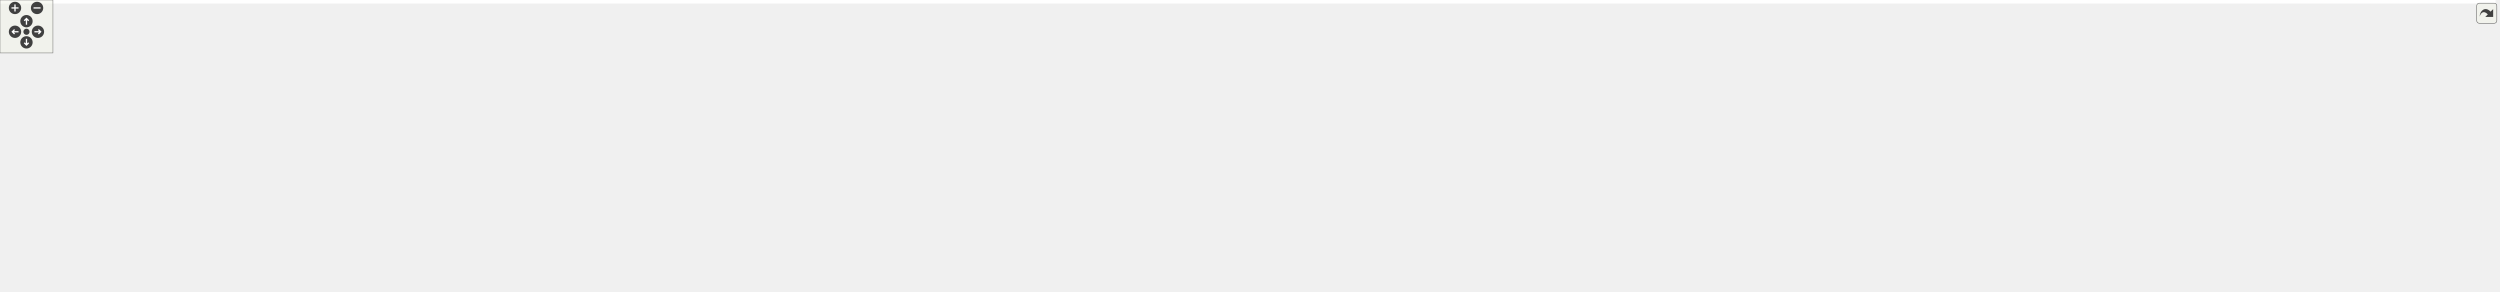
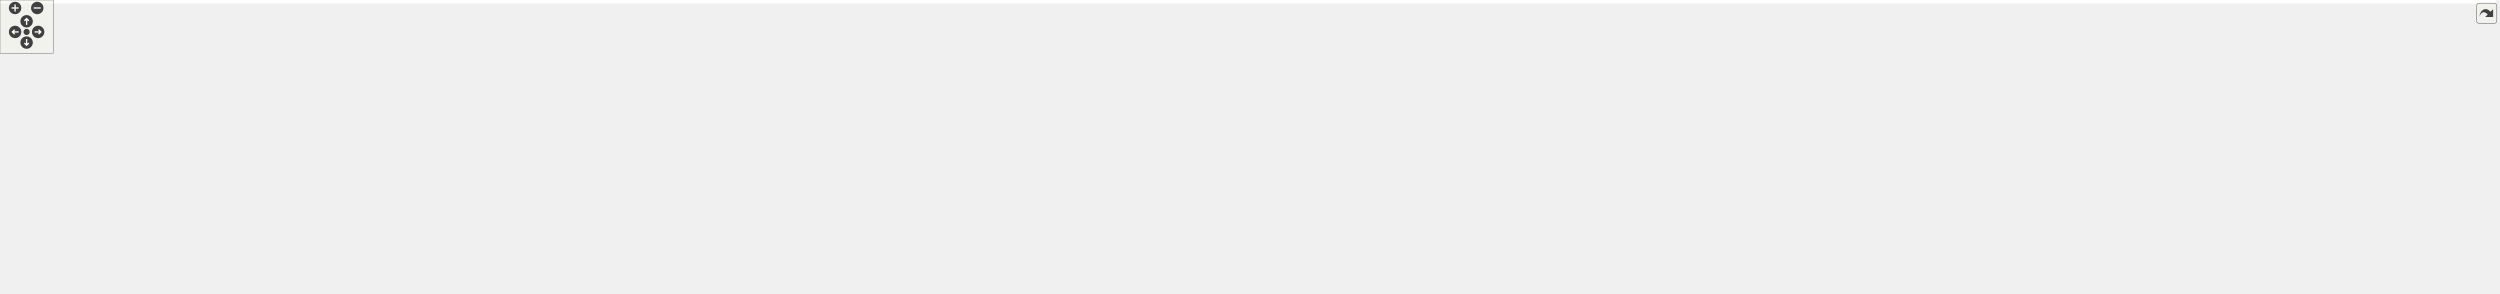
<svg xmlns="http://www.w3.org/2000/svg" xmlns:xlink="http://www.w3.org/1999/xlink" id="main" version="1.1" xml:space="preserve">
  <style type="text/css">
.edge:hover path { stroke: red; }
.edge:hover polygon { stroke: red; fill: red; }
</style>
  <defs>
    <circle id="rim" cx="0" cy="0" r="7" />
    <circle id="rim2" cx="0" cy="0" r="3.5" />
    <g id="zoomPlus">
      <use xlink:href="#rim" fill="#404040">
        <set attributeName="fill" to="#808080" begin="zoomplus.mouseover" end="zoomplus.mouseout" />
      </use>
      <path d="M-4,0h8M0,-4v8" fill="none" stroke="white" stroke-width="1.5" pointer-events="none" />
    </g>
    <g id="zoomMin">
      <use xlink:href="#rim" fill="#404040">
        <set attributeName="fill" to="#808080" begin="zoomminus.mouseover" end="zoomminus.mouseout" />
      </use>
      <path d="M-4,0h8" fill="none" stroke="white" stroke-width="1.5" pointer-events="none" />
    </g>
    <g id="dirArrow">
      <path fill="none" stroke="white" stroke-width="1.5" d="M0,-3.0v7 M-2.5,-0.5L0,-3.0L2.5,-0.5" />
    </g>
    <g id="resetDef">
      <use xlink:href="#rim2" fill="#404040">
        <set attributeName="fill" to="#808080" begin="reset.mouseover" end="reset.mouseout" />
      </use>
    </g>
  </defs>
  <svg id="graph" class="graph">
    <g id="viewport">
-       <polygon fill="white" stroke="transparent" points="-4,4 -4,-270 2828.5,-270 2828.5,4 -4,4" />
+       <polygon fill="white" stroke="transparent" points="-4,4 -4,-270 2813.5,-270 2813.5,4 -4,4" />
      <g id="node1" class="node">
        <g id="a_node1">
          <a xlink:title="Tests for 3D triangulated and foliated tetrahedrons.">
            <polygon fill="#bfbfbf" stroke="black" points="1155,-246.5 1155,-265.5 1301,-265.5 1301,-246.5 1155,-246.5" />
            <text text-anchor="middle" x="1228" y="-253.5" font-family="Helvetica,sans-Serif" font-size="10.00">tests/Tetrahedron_test.cpp</text>
          </a>
        </g>
      </g>
      <g id="node2" class="node">
        <g id="a_node2">
          <a xlink:href="_foliated__triangulation_8hpp.html" target="_top" xlink:title="Create foliated spherical triangulations.">
            <polygon fill="white" stroke="black" points="1086,-190.5 1086,-209.5 1230,-209.5 1230,-190.5 1086,-190.5" />
            <text text-anchor="middle" x="1158" y="-197.5" font-family="Helvetica,sans-Serif" font-size="10.00">Foliated_triangulation.hpp</text>
          </a>
        </g>
      </g>
      <g id="edge1" class="edge">
        <path fill="none" stroke="midnightblue" d="M1216.75,-246.32C1206.2,-238.18 1190.2,-225.84 1177.56,-216.09" />
        <polygon fill="midnightblue" stroke="midnightblue" points="1179.51,-213.17 1169.45,-209.83 1175.23,-218.71 1179.51,-213.17" />
      </g>
      <g id="node34" class="node">
        <g id="a_node34">
          <a xlink:title=" ">
            <polygon fill="white" stroke="#bfbfbf" points="1248.5,-190.5 1248.5,-209.5 1347.5,-209.5 1347.5,-190.5 1248.5,-190.5" />
            <text text-anchor="middle" x="1298" y="-197.5" font-family="Helvetica,sans-Serif" font-size="10.00">catch2/catch.hpp</text>
          </a>
        </g>
      </g>
      <g id="edge34" class="edge">
        <path fill="none" stroke="midnightblue" d="M1239.25,-246.32C1249.8,-238.18 1265.8,-225.84 1278.44,-216.09" />
        <polygon fill="midnightblue" stroke="midnightblue" points="1280.77,-218.71 1286.55,-209.83 1276.49,-213.17 1280.77,-218.71" />
      </g>
      <g id="node3" class="node">
        <g id="a_node3">
          <a xlink:href="_triangulation__traits_8hpp.html" target="_top" xlink:title="Traits class for particular uses of CGAL.">
            <polygon fill="white" stroke="black" points="512.5,-134.5 512.5,-153.5 643.5,-153.5 643.5,-134.5 512.5,-134.5" />
            <text text-anchor="middle" x="578" y="-141.5" font-family="Helvetica,sans-Serif" font-size="10.00">Triangulation_traits.hpp</text>
          </a>
        </g>
      </g>
      <g id="edge2" class="edge">
        <path fill="none" stroke="midnightblue" d="M1085.72,-192.27C975.43,-182 766.16,-162.52 653.81,-152.06" />
        <polygon fill="midnightblue" stroke="midnightblue" points="653.86,-148.55 643.58,-151.11 653.21,-155.52 653.86,-148.55" />
      </g>
      <g id="node12" class="node">
        <g id="a_node12">
          <a xlink:href="_utilities_8hpp.html" target="_top" xlink:title="Utility functions.">
            <polygon fill="white" stroke="black" points="1701,-134.5 1701,-153.5 1777,-153.5 1777,-134.5 1701,-134.5" />
            <text text-anchor="middle" x="1739" y="-141.5" font-family="Helvetica,sans-Serif" font-size="10.00">Utilities.hpp</text>
          </a>
        </g>
      </g>
      <g id="edge11" class="edge">
        <path fill="none" stroke="midnightblue" d="M1230.42,-190.88C1233.31,-190.58 1236.18,-190.28 1239,-190 1404.58,-173.35 1601.32,-156.5 1690.62,-149.02" />
        <polygon fill="midnightblue" stroke="midnightblue" points="1691.04,-152.49 1700.71,-148.17 1690.45,-145.52 1691.04,-152.49" />
      </g>
      <g id="node4" class="node">
        <g id="a_node4">
          <a xlink:href="_settings_8hpp.html" target="_top" xlink:title="Global integer and precision settings.">
            <polygon fill="white" stroke="black" points="839.5,-67.5 839.5,-86.5 916.5,-86.5 916.5,-67.5 839.5,-67.5" />
            <text text-anchor="middle" x="878" y="-74.5" font-family="Helvetica,sans-Serif" font-size="10.00">Settings.hpp</text>
          </a>
        </g>
      </g>
      <g id="edge3" class="edge">
        <path fill="none" stroke="midnightblue" d="M643.64,-135.27C695.04,-128.27 767.96,-116.23 830,-98 836.87,-95.98 844.08,-93.3 850.78,-90.55" />
        <polygon fill="midnightblue" stroke="midnightblue" points="852.29,-93.71 860.1,-86.55 849.53,-87.27 852.29,-93.71" />
      </g>
      <g id="node7" class="node">
        <g id="a_node7">
          <a xlink:title=" ">
            <polygon fill="white" stroke="#bfbfbf" points="0,-67.5 0,-86.5 180,-86.5 180,-67.5 0,-67.5" />
            <text text-anchor="middle" x="90" y="-74.5" font-family="Helvetica,sans-Serif" font-size="10.00">CGAL/Delaunay_triangulation_3.h</text>
          </a>
        </g>
      </g>
      <g id="edge6" class="edge">
        <path fill="none" stroke="midnightblue" d="M512.38,-137.11C434.87,-129.76 302.14,-115.94 189,-98 172.52,-95.39 154.61,-91.95 138.62,-88.67" />
        <polygon fill="midnightblue" stroke="midnightblue" points="138.92,-85.16 128.42,-86.54 137.49,-92.01 138.92,-85.16" />
      </g>
      <g id="node8" class="node">
        <g id="a_node8">
          <a xlink:title=" ">
            <polygon fill="white" stroke="#bfbfbf" points="198.5,-56.5 198.5,-97.5 327.5,-97.5 327.5,-56.5 198.5,-56.5" />
            <text text-anchor="start" x="206.5" y="-85.5" font-family="Helvetica,sans-Serif" font-size="10.00">CGAL/Exact_predicates</text>
            <text text-anchor="start" x="206.5" y="-74.5" font-family="Helvetica,sans-Serif" font-size="10.00">_inexact_constructions</text>
            <text text-anchor="middle" x="263" y="-63.5" font-family="Helvetica,sans-Serif" font-size="10.00">_kernel.h</text>
          </a>
        </g>
      </g>
      <g id="edge7" class="edge">
        <path fill="none" stroke="midnightblue" d="M525.57,-134.45C478.79,-126.53 408.22,-113.92 337.83,-98.11" />
        <polygon fill="midnightblue" stroke="midnightblue" points="338.43,-94.65 327.9,-95.85 336.88,-101.48 338.43,-94.65" />
      </g>
      <g id="node9" class="node">
        <g id="a_node9">
          <a xlink:title=" ">
            <polygon fill="white" stroke="#bfbfbf" points="346,-62 346,-92 484,-92 484,-62 346,-62" />
            <text text-anchor="start" x="354" y="-80" font-family="Helvetica,sans-Serif" font-size="10.00">CGAL/Triangulation</text>
            <text text-anchor="middle" x="415" y="-69" font-family="Helvetica,sans-Serif" font-size="10.00">_cell_base_with_info_3.h</text>
          </a>
        </g>
      </g>
      <g id="edge8" class="edge">
        <path fill="none" stroke="midnightblue" d="M556.35,-134.37C531.79,-124.57 491.06,-108.33 459.61,-95.79" />
        <polygon fill="midnightblue" stroke="midnightblue" points="460.76,-92.48 450.18,-92.03 458.17,-98.98 460.76,-92.48" />
      </g>
      <g id="node10" class="node">
        <g id="a_node10">
          <a xlink:title=" ">
            <polygon fill="white" stroke="#bfbfbf" points="502,-62 502,-92 654,-92 654,-62 502,-62" />
            <text text-anchor="start" x="510" y="-80" font-family="Helvetica,sans-Serif" font-size="10.00">CGAL/Triangulation</text>
            <text text-anchor="middle" x="578" y="-69" font-family="Helvetica,sans-Serif" font-size="10.00">_vertex_base_with_info_3.h</text>
          </a>
        </g>
      </g>
      <g id="edge9" class="edge">
        <path fill="none" stroke="midnightblue" d="M578,-134.23C578,-126.04 578,-113.42 578,-102.21" />
        <polygon fill="midnightblue" stroke="midnightblue" points="581.5,-102.09 578,-92.09 574.5,-102.09 581.5,-102.09" />
      </g>
      <g id="node11" class="node">
        <g id="a_node11">
          <a xlink:title=" ">
            <polygon fill="white" stroke="#bfbfbf" points="672.5,-67.5 672.5,-86.5 821.5,-86.5 821.5,-67.5 672.5,-67.5" />
            <text text-anchor="middle" x="747" y="-74.5" font-family="Helvetica,sans-Serif" font-size="10.00">CGAL/point_generators_3.h</text>
          </a>
        </g>
      </g>
      <g id="edge10" class="edge">
        <path fill="none" stroke="midnightblue" d="M600.44,-134.37C629.82,-123.07 681.49,-103.2 714.97,-90.32" />
        <polygon fill="midnightblue" stroke="midnightblue" points="716.66,-93.42 724.73,-86.56 714.14,-86.89 716.66,-93.42" />
      </g>
      <g id="node5" class="node">
        <g id="a_node5">
          <a xlink:title=" ">
            <polygon fill="white" stroke="#bfbfbf" points="792,-0.5 792,-19.5 878,-19.5 878,-0.5 792,-0.5" />
            <text text-anchor="middle" x="835" y="-7.5" font-family="Helvetica,sans-Serif" font-size="10.00">CGAL/Gmpzf.h</text>
          </a>
        </g>
      </g>
      <g id="edge4" class="edge">
        <path fill="none" stroke="midnightblue" d="M872.2,-67.23C865.62,-57.29 854.74,-40.84 846.44,-28.29" />
        <polygon fill="midnightblue" stroke="midnightblue" points="849.14,-26.04 840.71,-19.63 843.31,-29.9 849.14,-26.04" />
      </g>
      <g id="node6" class="node">
        <g id="a_node6">
          <a xlink:title=" ">
            <polygon fill="white" stroke="#bfbfbf" points="896,-0.5 896,-19.5 946,-19.5 946,-0.5 896,-0.5" />
            <text text-anchor="middle" x="921" y="-7.5" font-family="Helvetica,sans-Serif" font-size="10.00">cstdint</text>
          </a>
        </g>
      </g>
      <g id="edge5" class="edge">
        <path fill="none" stroke="midnightblue" d="M883.8,-67.23C890.38,-57.29 901.26,-40.84 909.56,-28.29" />
        <polygon fill="midnightblue" stroke="midnightblue" points="912.69,-29.9 915.29,-19.63 906.86,-26.04 912.69,-29.9" />
      </g>
      <g id="edge33" class="edge">
        <path fill="none" stroke="midnightblue" d="M1700.93,-142.64C1561,-141.04 1075.43,-133.03 925,-98 917.92,-96.35 910.56,-93.71 903.82,-90.88" />
        <polygon fill="midnightblue" stroke="midnightblue" points="905.05,-87.59 894.49,-86.69 902.18,-93.98 905.05,-87.59" />
      </g>
      <g id="node13" class="node">
        <g id="a_node13">
          <a xlink:title=" ">
            <polygon fill="white" stroke="#bfbfbf" points="934.5,-67.5 934.5,-86.5 1017.5,-86.5 1017.5,-67.5 934.5,-67.5" />
            <text text-anchor="middle" x="976" y="-74.5" font-family="Helvetica,sans-Serif" font-size="10.00">CGAL/Timer.h</text>
          </a>
        </g>
      </g>
      <g id="edge12" class="edge">
        <path fill="none" stroke="midnightblue" d="M1700.96,-142.15C1572.76,-139.04 1157.29,-126.92 1027,-98 1019.12,-96.25 1010.87,-93.47 1003.35,-90.52" />
        <polygon fill="midnightblue" stroke="midnightblue" points="1004.56,-87.24 993.98,-86.64 1001.88,-93.7 1004.56,-87.24" />
      </g>
      <g id="node14" class="node">
        <g id="a_node14">
          <a xlink:title=" ">
            <polygon fill="white" stroke="#bfbfbf" points="1036,-67.5 1036,-86.5 1124,-86.5 1124,-67.5 1036,-67.5" />
            <text text-anchor="middle" x="1080" y="-74.5" font-family="Helvetica,sans-Serif" font-size="10.00">sys/utsname.h</text>
          </a>
        </g>
      </g>
      <g id="edge13" class="edge">
        <path fill="none" stroke="midnightblue" d="M1700.72,-141.59C1585.31,-137.12 1242.06,-122.1 1133,-98 1124.76,-96.18 1116.09,-93.33 1108.21,-90.35" />
        <polygon fill="midnightblue" stroke="midnightblue" points="1109.32,-87.03 1098.73,-86.57 1106.72,-93.53 1109.32,-87.03" />
      </g>
      <g id="node15" class="node">
        <g id="a_node15">
          <a xlink:title=" ">
            <polygon fill="white" stroke="#bfbfbf" points="1142.5,-67.5 1142.5,-86.5 1259.5,-86.5 1259.5,-67.5 1142.5,-67.5" />
            <text text-anchor="middle" x="1201" y="-74.5" font-family="Helvetica,sans-Serif" font-size="10.00">boost/date_time.hpp</text>
          </a>
        </g>
      </g>
      <g id="edge14" class="edge">
        <path fill="none" stroke="midnightblue" d="M1700.88,-141.81C1620.41,-138.76 1427.55,-128.62 1269,-98 1258.01,-95.88 1246.25,-92.74 1235.65,-89.58" />
        <polygon fill="midnightblue" stroke="midnightblue" points="1236.5,-86.17 1225.91,-86.57 1234.43,-92.86 1236.5,-86.17" />
      </g>
      <g id="node16" class="node">
        <g id="a_node16">
          <a xlink:title=" ">
            <polygon fill="white" stroke="#bfbfbf" points="1278,-67.5 1278,-86.5 1342,-86.5 1342,-67.5 1278,-67.5" />
            <text text-anchor="middle" x="1310" y="-74.5" font-family="Helvetica,sans-Serif" font-size="10.00">algorithm</text>
          </a>
        </g>
      </g>
      <g id="edge15" class="edge">
        <path fill="none" stroke="midnightblue" d="M1700.98,-142.81C1630.51,-141.54 1475.47,-134.42 1351,-98 1345.3,-96.33 1339.42,-93.92 1333.96,-91.35" />
        <polygon fill="midnightblue" stroke="midnightblue" points="1335.2,-88.06 1324.7,-86.68 1332.04,-94.31 1335.2,-88.06" />
      </g>
      <g id="node17" class="node">
        <g id="a_node17">
          <a xlink:title=" ">
            <polygon fill="white" stroke="#bfbfbf" points="1360,-67.5 1360,-86.5 1412,-86.5 1412,-67.5 1360,-67.5" />
            <text text-anchor="middle" x="1386" y="-74.5" font-family="Helvetica,sans-Serif" font-size="10.00">cassert</text>
          </a>
        </g>
      </g>
      <g id="edge16" class="edge">
        <path fill="none" stroke="midnightblue" d="M1700.72,-142.21C1639.88,-139.94 1518.06,-131.23 1421,-98 1416.41,-96.43 1411.73,-94.24 1407.36,-91.88" />
        <polygon fill="midnightblue" stroke="midnightblue" points="1408.81,-88.67 1398.41,-86.63 1405.27,-94.71 1408.81,-88.67" />
      </g>
      <g id="node18" class="node">
        <g id="a_node18">
          <a xlink:title=" ">
            <polygon fill="white" stroke="#bfbfbf" points="1430.5,-67.5 1430.5,-86.5 1479.5,-86.5 1479.5,-67.5 1430.5,-67.5" />
            <text text-anchor="middle" x="1455" y="-74.5" font-family="Helvetica,sans-Serif" font-size="10.00">cstdlib</text>
          </a>
        </g>
      </g>
      <g id="edge17" class="edge">
        <path fill="none" stroke="midnightblue" d="M1700.85,-140.52C1650.64,-136.29 1560.27,-125.3 1488,-98 1483.77,-96.4 1479.48,-94.26 1475.45,-91.96" />
        <polygon fill="midnightblue" stroke="midnightblue" points="1477.02,-88.82 1466.68,-86.53 1473.34,-94.77 1477.02,-88.82" />
      </g>
      <g id="node19" class="node">
        <g id="a_node19">
          <a xlink:title=" ">
            <polygon fill="white" stroke="#bfbfbf" points="1497.5,-67.5 1497.5,-86.5 1552.5,-86.5 1552.5,-67.5 1497.5,-67.5" />
            <text text-anchor="middle" x="1525" y="-74.5" font-family="Helvetica,sans-Serif" font-size="10.00">fstream</text>
          </a>
        </g>
      </g>
      <g id="edge18" class="edge">
        <path fill="none" stroke="midnightblue" d="M1700.87,-136.14C1664.44,-128.93 1608.37,-116.11 1562,-98 1557.32,-96.17 1552.47,-93.88 1547.9,-91.5" />
        <polygon fill="midnightblue" stroke="midnightblue" points="1549.47,-88.37 1539.01,-86.64 1546.1,-94.51 1549.47,-88.37" />
      </g>
      <g id="node20" class="node">
        <g id="a_node20">
          <a xlink:title=" ">
            <polygon fill="white" stroke="#bfbfbf" points="1571,-67.5 1571,-86.5 1619,-86.5 1619,-67.5 1571,-67.5" />
            <text text-anchor="middle" x="1595" y="-74.5" font-family="Helvetica,sans-Serif" font-size="10.00">gsl/gsl</text>
          </a>
        </g>
      </g>
      <g id="edge19" class="edge">
        <path fill="none" stroke="midnightblue" d="M1714.69,-134.42C1691.87,-126.07 1656.99,-112.55 1628,-98 1624.33,-96.16 1620.53,-94.06 1616.87,-91.92" />
        <polygon fill="midnightblue" stroke="midnightblue" points="1618.58,-88.86 1608.21,-86.67 1614.95,-94.85 1618.58,-88.86" />
      </g>
      <g id="node21" class="node">
        <g id="a_node21">
          <a xlink:title=" ">
            <polygon fill="white" stroke="#bfbfbf" points="1637,-67.5 1637,-86.5 1697,-86.5 1697,-67.5 1637,-67.5" />
            <text text-anchor="middle" x="1667" y="-74.5" font-family="Helvetica,sans-Serif" font-size="10.00">iostream</text>
          </a>
        </g>
      </g>
      <g id="edge20" class="edge">
        <path fill="none" stroke="midnightblue" d="M1729.29,-134.23C1717.74,-123.81 1698.25,-106.21 1684.14,-93.47" />
        <polygon fill="midnightblue" stroke="midnightblue" points="1686.32,-90.73 1676.56,-86.63 1681.63,-95.93 1686.32,-90.73" />
      </g>
      <g id="node22" class="node">
        <g id="a_node22">
          <a xlink:title=" ">
            <polygon fill="white" stroke="#bfbfbf" points="1715,-67.5 1715,-86.5 1763,-86.5 1763,-67.5 1715,-67.5" />
            <text text-anchor="middle" x="1739" y="-74.5" font-family="Helvetica,sans-Serif" font-size="10.00">mutex</text>
          </a>
        </g>
      </g>
      <g id="edge21" class="edge">
        <path fill="none" stroke="midnightblue" d="M1739,-134.23C1739,-124.68 1739,-109.12 1739,-96.78" />
        <polygon fill="midnightblue" stroke="midnightblue" points="1742.5,-96.63 1739,-86.63 1735.5,-96.63 1742.5,-96.63" />
      </g>
      <g id="node23" class="node">
        <g id="a_node23">
          <a xlink:title=" ">
            <polygon fill="white" stroke="#bfbfbf" points="1781,-67.5 1781,-86.5 1835,-86.5 1835,-67.5 1781,-67.5" />
            <text text-anchor="middle" x="1808" y="-74.5" font-family="Helvetica,sans-Serif" font-size="10.00">random</text>
          </a>
        </g>
      </g>
      <g id="edge22" class="edge">
        <path fill="none" stroke="midnightblue" d="M1748.31,-134.23C1759.27,-123.9 1777.71,-106.54 1791.19,-93.83" />
        <polygon fill="midnightblue" stroke="midnightblue" points="1793.96,-96.03 1798.84,-86.63 1789.16,-90.94 1793.96,-96.03" />
      </g>
      <g id="node24" class="node">
        <g id="a_node24">
          <a xlink:title=" ">
            <polygon fill="white" stroke="#bfbfbf" points="1853.5,-67.5 1853.5,-86.5 1918.5,-86.5 1918.5,-67.5 1853.5,-67.5" />
            <text text-anchor="middle" x="1886" y="-74.5" font-family="Helvetica,sans-Serif" font-size="10.00">stdexcept</text>
          </a>
        </g>
      </g>
      <g id="edge23" class="edge">
        <path fill="none" stroke="midnightblue" d="M1759.63,-134.44C1780.88,-125.56 1814.91,-111.16 1844,-98 1848.93,-95.77 1854.16,-93.34 1859.19,-90.96" />
        <polygon fill="midnightblue" stroke="midnightblue" points="1860.98,-93.99 1868.5,-86.52 1857.97,-87.67 1860.98,-93.99" />
      </g>
      <g id="node25" class="node">
        <g id="a_node25">
          <a xlink:title=" ">
            <polygon fill="white" stroke="#bfbfbf" points="1937,-67.5 1937,-86.5 1981,-86.5 1981,-67.5 1937,-67.5" />
            <text text-anchor="middle" x="1959" y="-74.5" font-family="Helvetica,sans-Serif" font-size="10.00">string</text>
          </a>
        </g>
      </g>
      <g id="edge24" class="edge">
        <path fill="none" stroke="midnightblue" d="M1777.13,-137.81C1816.18,-131.62 1878.05,-119.31 1928,-98 1931.8,-96.38 1935.66,-94.3 1939.3,-92.11" />
        <polygon fill="midnightblue" stroke="midnightblue" points="1941.29,-94.98 1947.75,-86.58 1937.46,-89.12 1941.29,-94.98" />
      </g>
      <g id="node26" class="node">
        <g id="a_node26">
          <a xlink:title=" ">
            <polygon fill="white" stroke="#bfbfbf" points="1999.5,-67.5 1999.5,-86.5 2064.5,-86.5 2064.5,-67.5 1999.5,-67.5" />
            <text text-anchor="middle" x="2032" y="-74.5" font-family="Helvetica,sans-Serif" font-size="10.00">typeindex</text>
          </a>
        </g>
      </g>
      <g id="edge25" class="edge">
        <path fill="none" stroke="midnightblue" d="M1777.19,-139.36C1827.06,-133.89 1916.66,-121.57 1990,-98 1995.67,-96.18 2001.56,-93.75 2007.07,-91.21" />
        <polygon fill="midnightblue" stroke="midnightblue" points="2009,-94.16 2016.45,-86.63 2005.93,-87.87 2009,-94.16" />
      </g>
      <g id="node27" class="node">
        <g id="a_node27">
          <a xlink:title=" ">
-             <polygon fill="white" stroke="#bfbfbf" points="2082.5,-67.5 2082.5,-86.5 2141.5,-86.5 2141.5,-67.5 2082.5,-67.5" />
-             <text text-anchor="middle" x="2112" y="-74.5" font-family="Helvetica,sans-Serif" font-size="10.00">date/tz.h</text>
+             <polygon fill="white" stroke="#bfbfbf" points="2083,-67.5 2083,-86.5 2127,-86.5 2127,-67.5 2083,-67.5" />
+             <text text-anchor="middle" x="2105" y="-74.5" font-family="Helvetica,sans-Serif" font-size="10.00">ctime</text>
          </a>
        </g>
      </g>
      <g id="edge26" class="edge">
-         <path fill="none" stroke="midnightblue" d="M1777.12,-142.19C1840.29,-139.91 1970.02,-131.19 2074,-98 2079.19,-96.34 2084.52,-94 2089.48,-91.5" />
-         <polygon fill="midnightblue" stroke="midnightblue" points="2091.32,-94.48 2098.44,-86.63 2087.98,-88.33 2091.32,-94.48" />
+         <path fill="none" stroke="midnightblue" d="M1777.22,-143.22C1840.8,-142.42 1971.45,-135.81 2074,-98 2077.94,-96.55 2081.9,-94.52 2085.61,-92.32" />
+         <polygon fill="midnightblue" stroke="midnightblue" points="2087.73,-95.11 2094.15,-86.69 2083.88,-89.27 2087.73,-95.11" />
      </g>
      <g id="node28" class="node">
        <g id="a_node28">
          <a xlink:title=" ">
-             <polygon fill="white" stroke="#bfbfbf" points="2160,-67.5 2160,-86.5 2258,-86.5 2258,-67.5 2160,-67.5" />
-             <text text-anchor="middle" x="2209" y="-74.5" font-family="Helvetica,sans-Serif" font-size="10.00">pcg_random.hpp</text>
+             <polygon fill="white" stroke="#bfbfbf" points="2145,-67.5 2145,-86.5 2243,-86.5 2243,-67.5 2145,-67.5" />
+             <text text-anchor="middle" x="2194" y="-74.5" font-family="Helvetica,sans-Serif" font-size="10.00">pcg_random.hpp</text>
          </a>
        </g>
      </g>
      <g id="edge27" class="edge">
-         <path fill="none" stroke="midnightblue" d="M1777.24,-141.67C1850.56,-138.49 2015.67,-128.32 2151,-98 2160.06,-95.97 2169.68,-93 2178.42,-89.97" />
-         <polygon fill="midnightblue" stroke="midnightblue" points="2179.63,-93.26 2187.84,-86.57 2177.25,-86.67 2179.63,-93.26" />
+         <path fill="none" stroke="midnightblue" d="M1777.23,-141.45C1848.56,-137.95 2006.44,-127.31 2136,-98 2145.06,-95.95 2154.67,-92.98 2163.42,-89.95" />
+         <polygon fill="midnightblue" stroke="midnightblue" points="2164.62,-93.23 2172.84,-86.55 2162.25,-86.65 2164.62,-93.23" />
      </g>
      <g id="node29" class="node">
        <g id="a_node29">
          <a xlink:title=" ">
-             <polygon fill="white" stroke="#bfbfbf" points="2276.5,-67.5 2276.5,-86.5 2355.5,-86.5 2355.5,-67.5 2276.5,-67.5" />
-             <text text-anchor="middle" x="2316" y="-74.5" font-family="Helvetica,sans-Serif" font-size="10.00">fmt/format.h</text>
+             <polygon fill="white" stroke="#bfbfbf" points="2261.5,-67.5 2261.5,-86.5 2340.5,-86.5 2340.5,-67.5 2261.5,-67.5" />
+             <text text-anchor="middle" x="2301" y="-74.5" font-family="Helvetica,sans-Serif" font-size="10.00">fmt/format.h</text>
          </a>
        </g>
      </g>
      <g id="edge28" class="edge">
-         <path fill="none" stroke="midnightblue" d="M1777.07,-143.66C1864.81,-144.33 2087.44,-141.23 2267,-98 2274.49,-96.2 2282.34,-93.43 2289.49,-90.52" />
-         <polygon fill="midnightblue" stroke="midnightblue" points="2290.93,-93.71 2298.74,-86.55 2288.17,-87.28 2290.93,-93.71" />
+         <path fill="none" stroke="midnightblue" d="M1777.28,-143.52C1863.4,-143.86 2078.43,-140.02 2252,-98 2259.49,-96.19 2267.33,-93.41 2274.49,-90.51" />
+         <polygon fill="midnightblue" stroke="midnightblue" points="2275.93,-93.7 2283.73,-86.53 2273.16,-87.27 2275.93,-93.7" />
      </g>
      <g id="node30" class="node">
        <g id="a_node30">
          <a xlink:title=" ">
-             <polygon fill="white" stroke="#bfbfbf" points="2374,-67.5 2374,-86.5 2460,-86.5 2460,-67.5 2374,-67.5" />
-             <text text-anchor="middle" x="2417" y="-74.5" font-family="Helvetica,sans-Serif" font-size="10.00">fmt/ostream.h</text>
+             <polygon fill="white" stroke="#bfbfbf" points="2359,-67.5 2359,-86.5 2445,-86.5 2445,-67.5 2359,-67.5" />
+             <text text-anchor="middle" x="2402" y="-74.5" font-family="Helvetica,sans-Serif" font-size="10.00">fmt/ostream.h</text>
          </a>
        </g>
      </g>
      <g id="edge29" class="edge">
-         <path fill="none" stroke="midnightblue" d="M1777.29,-141.73C1895.27,-137.57 2252.01,-123.2 2365,-98 2373.1,-96.19 2381.61,-93.35 2389.34,-90.37" />
-         <polygon fill="midnightblue" stroke="midnightblue" points="2390.7,-93.6 2398.64,-86.59 2388.06,-87.12 2390.7,-93.6" />
+         <path fill="none" stroke="midnightblue" d="M1777.19,-141.65C1893.16,-137.33 2239.98,-122.64 2350,-98 2358.1,-96.19 2366.61,-93.34 2374.34,-90.36" />
+         <polygon fill="midnightblue" stroke="midnightblue" points="2375.69,-93.59 2383.64,-86.58 2373.06,-87.11 2375.69,-93.59" />
      </g>
      <g id="node31" class="node">
        <g id="a_node31">
          <a xlink:title=" ">
-             <polygon fill="white" stroke="#bfbfbf" points="2478,-62 2478,-92 2584,-92 2584,-62 2478,-62" />
-             <text text-anchor="start" x="2486" y="-80" font-family="Helvetica,sans-Serif" font-size="10.00">spdlog/sinks/basic</text>
-             <text text-anchor="middle" x="2531" y="-69" font-family="Helvetica,sans-Serif" font-size="10.00">_file_sink.h</text>
+             <polygon fill="white" stroke="#bfbfbf" points="2463,-62 2463,-92 2569,-92 2569,-62 2463,-62" />
+             <text text-anchor="start" x="2471" y="-80" font-family="Helvetica,sans-Serif" font-size="10.00">spdlog/sinks/basic</text>
+             <text text-anchor="middle" x="2516" y="-69" font-family="Helvetica,sans-Serif" font-size="10.00">_file_sink.h</text>
          </a>
        </g>
      </g>
      <g id="edge30" class="edge">
-         <path fill="none" stroke="midnightblue" d="M1777.03,-141.91C1907.19,-138 2334.25,-123.47 2469,-98 2473.5,-97.15 2478.12,-96.07 2482.72,-94.85" />
-         <polygon fill="midnightblue" stroke="midnightblue" points="2484.04,-98.12 2492.69,-92 2482.11,-91.38 2484.04,-98.12" />
+         <path fill="none" stroke="midnightblue" d="M1777.14,-141.85C1905.67,-137.79 2322.33,-122.97 2454,-98 2458.43,-97.16 2462.99,-96.09 2467.52,-94.9" />
+         <polygon fill="midnightblue" stroke="midnightblue" points="2468.7,-98.2 2477.36,-92.1 2466.78,-91.47 2468.7,-98.2" />
      </g>
      <g id="node32" class="node">
        <g id="a_node32">
          <a xlink:title=" ">
-             <polygon fill="white" stroke="#bfbfbf" points="2602.5,-62 2602.5,-92 2713.5,-92 2713.5,-62 2602.5,-62" />
-             <text text-anchor="start" x="2610.5" y="-80" font-family="Helvetica,sans-Serif" font-size="10.00">spdlog/sinks/stdout</text>
-             <text text-anchor="middle" x="2658" y="-69" font-family="Helvetica,sans-Serif" font-size="10.00">_color_sinks.h</text>
+             <polygon fill="white" stroke="#bfbfbf" points="2587.5,-62 2587.5,-92 2698.5,-92 2698.5,-62 2587.5,-62" />
+             <text text-anchor="start" x="2595.5" y="-80" font-family="Helvetica,sans-Serif" font-size="10.00">spdlog/sinks/stdout</text>
+             <text text-anchor="middle" x="2643" y="-69" font-family="Helvetica,sans-Serif" font-size="10.00">_color_sinks.h</text>
          </a>
        </g>
      </g>
      <g id="edge31" class="edge">
-         <path fill="none" stroke="midnightblue" d="M1777.33,-142.23C1921.75,-139.14 2432.93,-126.4 2593,-98 2597.96,-97.12 2603.07,-95.98 2608.14,-94.69" />
-         <polygon fill="midnightblue" stroke="midnightblue" points="2609.09,-98.06 2617.81,-92.05 2607.24,-91.31 2609.09,-98.06" />
+         <path fill="none" stroke="midnightblue" d="M1777.14,-142.19C1919.69,-138.99 2420.92,-125.94 2578,-98 2582.96,-97.12 2588.07,-95.97 2593.14,-94.68" />
+         <polygon fill="midnightblue" stroke="midnightblue" points="2594.09,-98.05 2602.81,-92.04 2592.24,-91.3 2594.09,-98.05" />
      </g>
      <g id="node33" class="node">
        <g id="a_node33">
          <a xlink:title=" ">
-             <polygon fill="white" stroke="#bfbfbf" points="2731.5,-67.5 2731.5,-86.5 2824.5,-86.5 2824.5,-67.5 2731.5,-67.5" />
-             <text text-anchor="middle" x="2778" y="-74.5" font-family="Helvetica,sans-Serif" font-size="10.00">spdlog/spdlog.h</text>
+             <polygon fill="white" stroke="#bfbfbf" points="2716.5,-67.5 2716.5,-86.5 2809.5,-86.5 2809.5,-67.5 2716.5,-67.5" />
+             <text text-anchor="middle" x="2763" y="-74.5" font-family="Helvetica,sans-Serif" font-size="10.00">spdlog/spdlog.h</text>
          </a>
        </g>
      </g>
      <g id="edge32" class="edge">
-         <path fill="none" stroke="midnightblue" d="M1777.14,-142.79C1934.93,-141.71 2537.07,-135.16 2723,-98 2731.81,-96.24 2741.09,-93.31 2749.47,-90.23" />
-         <polygon fill="midnightblue" stroke="midnightblue" points="2750.76,-93.48 2758.81,-86.6 2748.22,-86.96 2750.76,-93.48" />
+         <path fill="none" stroke="midnightblue" d="M1777.09,-142.76C1933.28,-141.56 2525.11,-134.61 2708,-98 2716.81,-96.24 2726.09,-93.31 2734.47,-90.22" />
+         <polygon fill="midnightblue" stroke="midnightblue" points="2735.76,-93.48 2743.81,-86.6 2733.22,-86.95 2735.76,-93.48" />
      </g>
    </g>
  </svg>
  <g id="navigator" transform="translate(0 0)" fill="#404254">
    <rect fill="#f2f5e9" fill-opacity="0.5" stroke="#606060" stroke-width=".5" x="0" y="0" width="60" height="60" />
    <use id="zoomplus" xlink:href="#zoomPlus" x="17" y="9" />
    <use id="zoomminus" xlink:href="#zoomMin" x="42" y="9" />
    <use id="reset" xlink:href="#resetDef" x="30" y="36" />
    <g id="arrowUp" xlink:href="#dirArrow" transform="translate(30 24)">
      <use xlink:href="#rim" fill="#404040">
        <set attributeName="fill" to="#808080" begin="arrowUp.mouseover" end="arrowUp.mouseout" />
      </use>
      <path fill="none" stroke="white" stroke-width="1.5" d="M0,-3.0v7 M-2.5,-0.5L0,-3.0L2.5,-0.5" />
    </g>
    <g id="arrowRight" xlink:href="#dirArrow" transform="rotate(90) translate(36 -43)">
      <use xlink:href="#rim" fill="#404040">
        <set attributeName="fill" to="#808080" begin="arrowRight.mouseover" end="arrowRight.mouseout" />
      </use>
      <path fill="none" stroke="white" stroke-width="1.5" d="M0,-3.0v7 M-2.5,-0.5L0,-3.0L2.5,-0.5" />
    </g>
    <g id="arrowDown" xlink:href="#dirArrow" transform="rotate(180) translate(-30 -48)">
      <use xlink:href="#rim" fill="#404040">
        <set attributeName="fill" to="#808080" begin="arrowDown.mouseover" end="arrowDown.mouseout" />
      </use>
      <path fill="none" stroke="white" stroke-width="1.5" d="M0,-3.0v7 M-2.5,-0.5L0,-3.0L2.5,-0.5" />
    </g>
    <g id="arrowLeft" xlink:href="#dirArrow" transform="rotate(270) translate(-36 17)">
      <use xlink:href="#rim" fill="#404040">
        <set attributeName="fill" to="#808080" begin="arrowLeft.mouseover" end="arrowLeft.mouseout" />
      </use>
      <path fill="none" stroke="white" stroke-width="1.5" d="M0,-3.0v7 M-2.5,-0.5L0,-3.0L2.5,-0.5" />
    </g>
  </g>
  <svg viewBox="0 0 15 15" width="100%" height="30px" preserveAspectRatio="xMaxYMin meet">
    <g id="arrow_out" transform="scale(0.3 0.3)">
      <a xlink:href="_tetrahedron__test_8cpp__incl_org.svg" target="_base">
        <rect id="button" ry="5" rx="5" y="6" x="6" height="38" width="38" fill="#f2f5e9" fill-opacity="0.5" stroke="#606060" stroke-width="1.0" />
        <path id="arrow" d="M 11.5,31.437 C 11.94,20.098 22.043,11.323 32.159,21.979 L 37.069,17.246 C 37.069,17.246 37.088,32 37.088,32 L 22.16,31.978 C 22.16,31.978 26.998,27.14 26.998,27.14 C 18.529,18.264 13.292,25.23 11.5,31.437 z" style="fill:#404040;" />
      </a>
    </g>
  </svg>
</svg>
